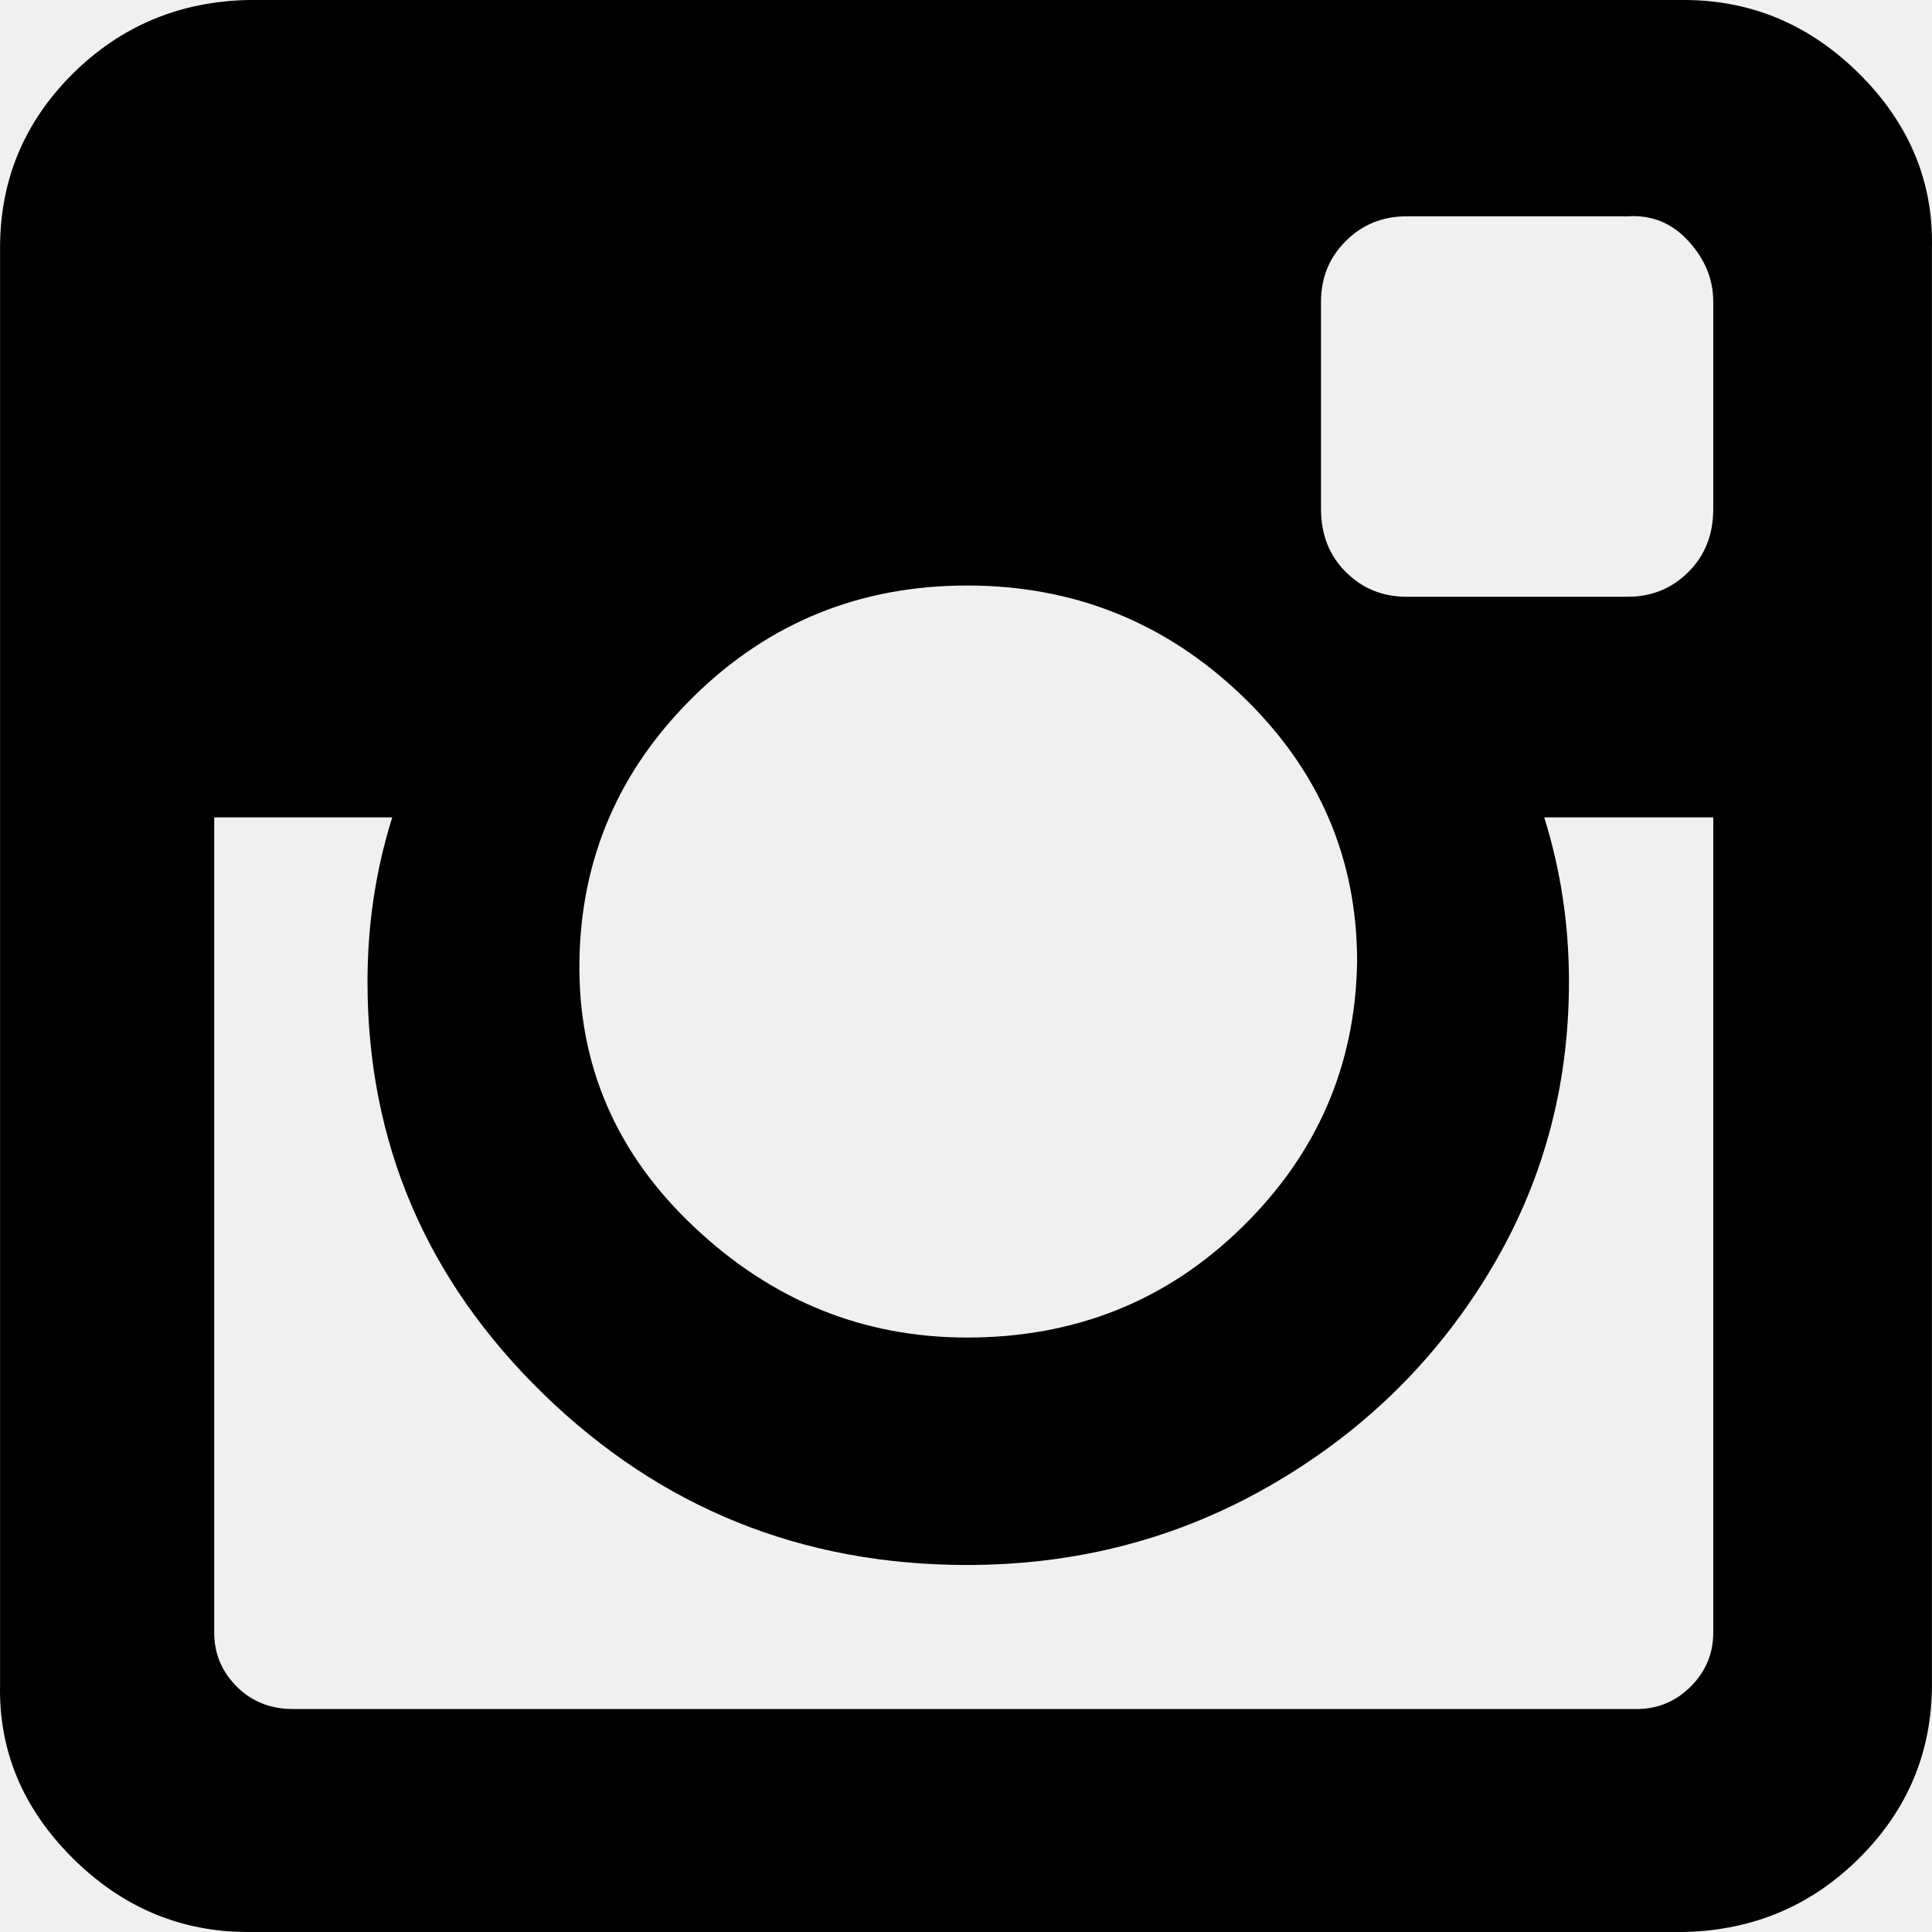
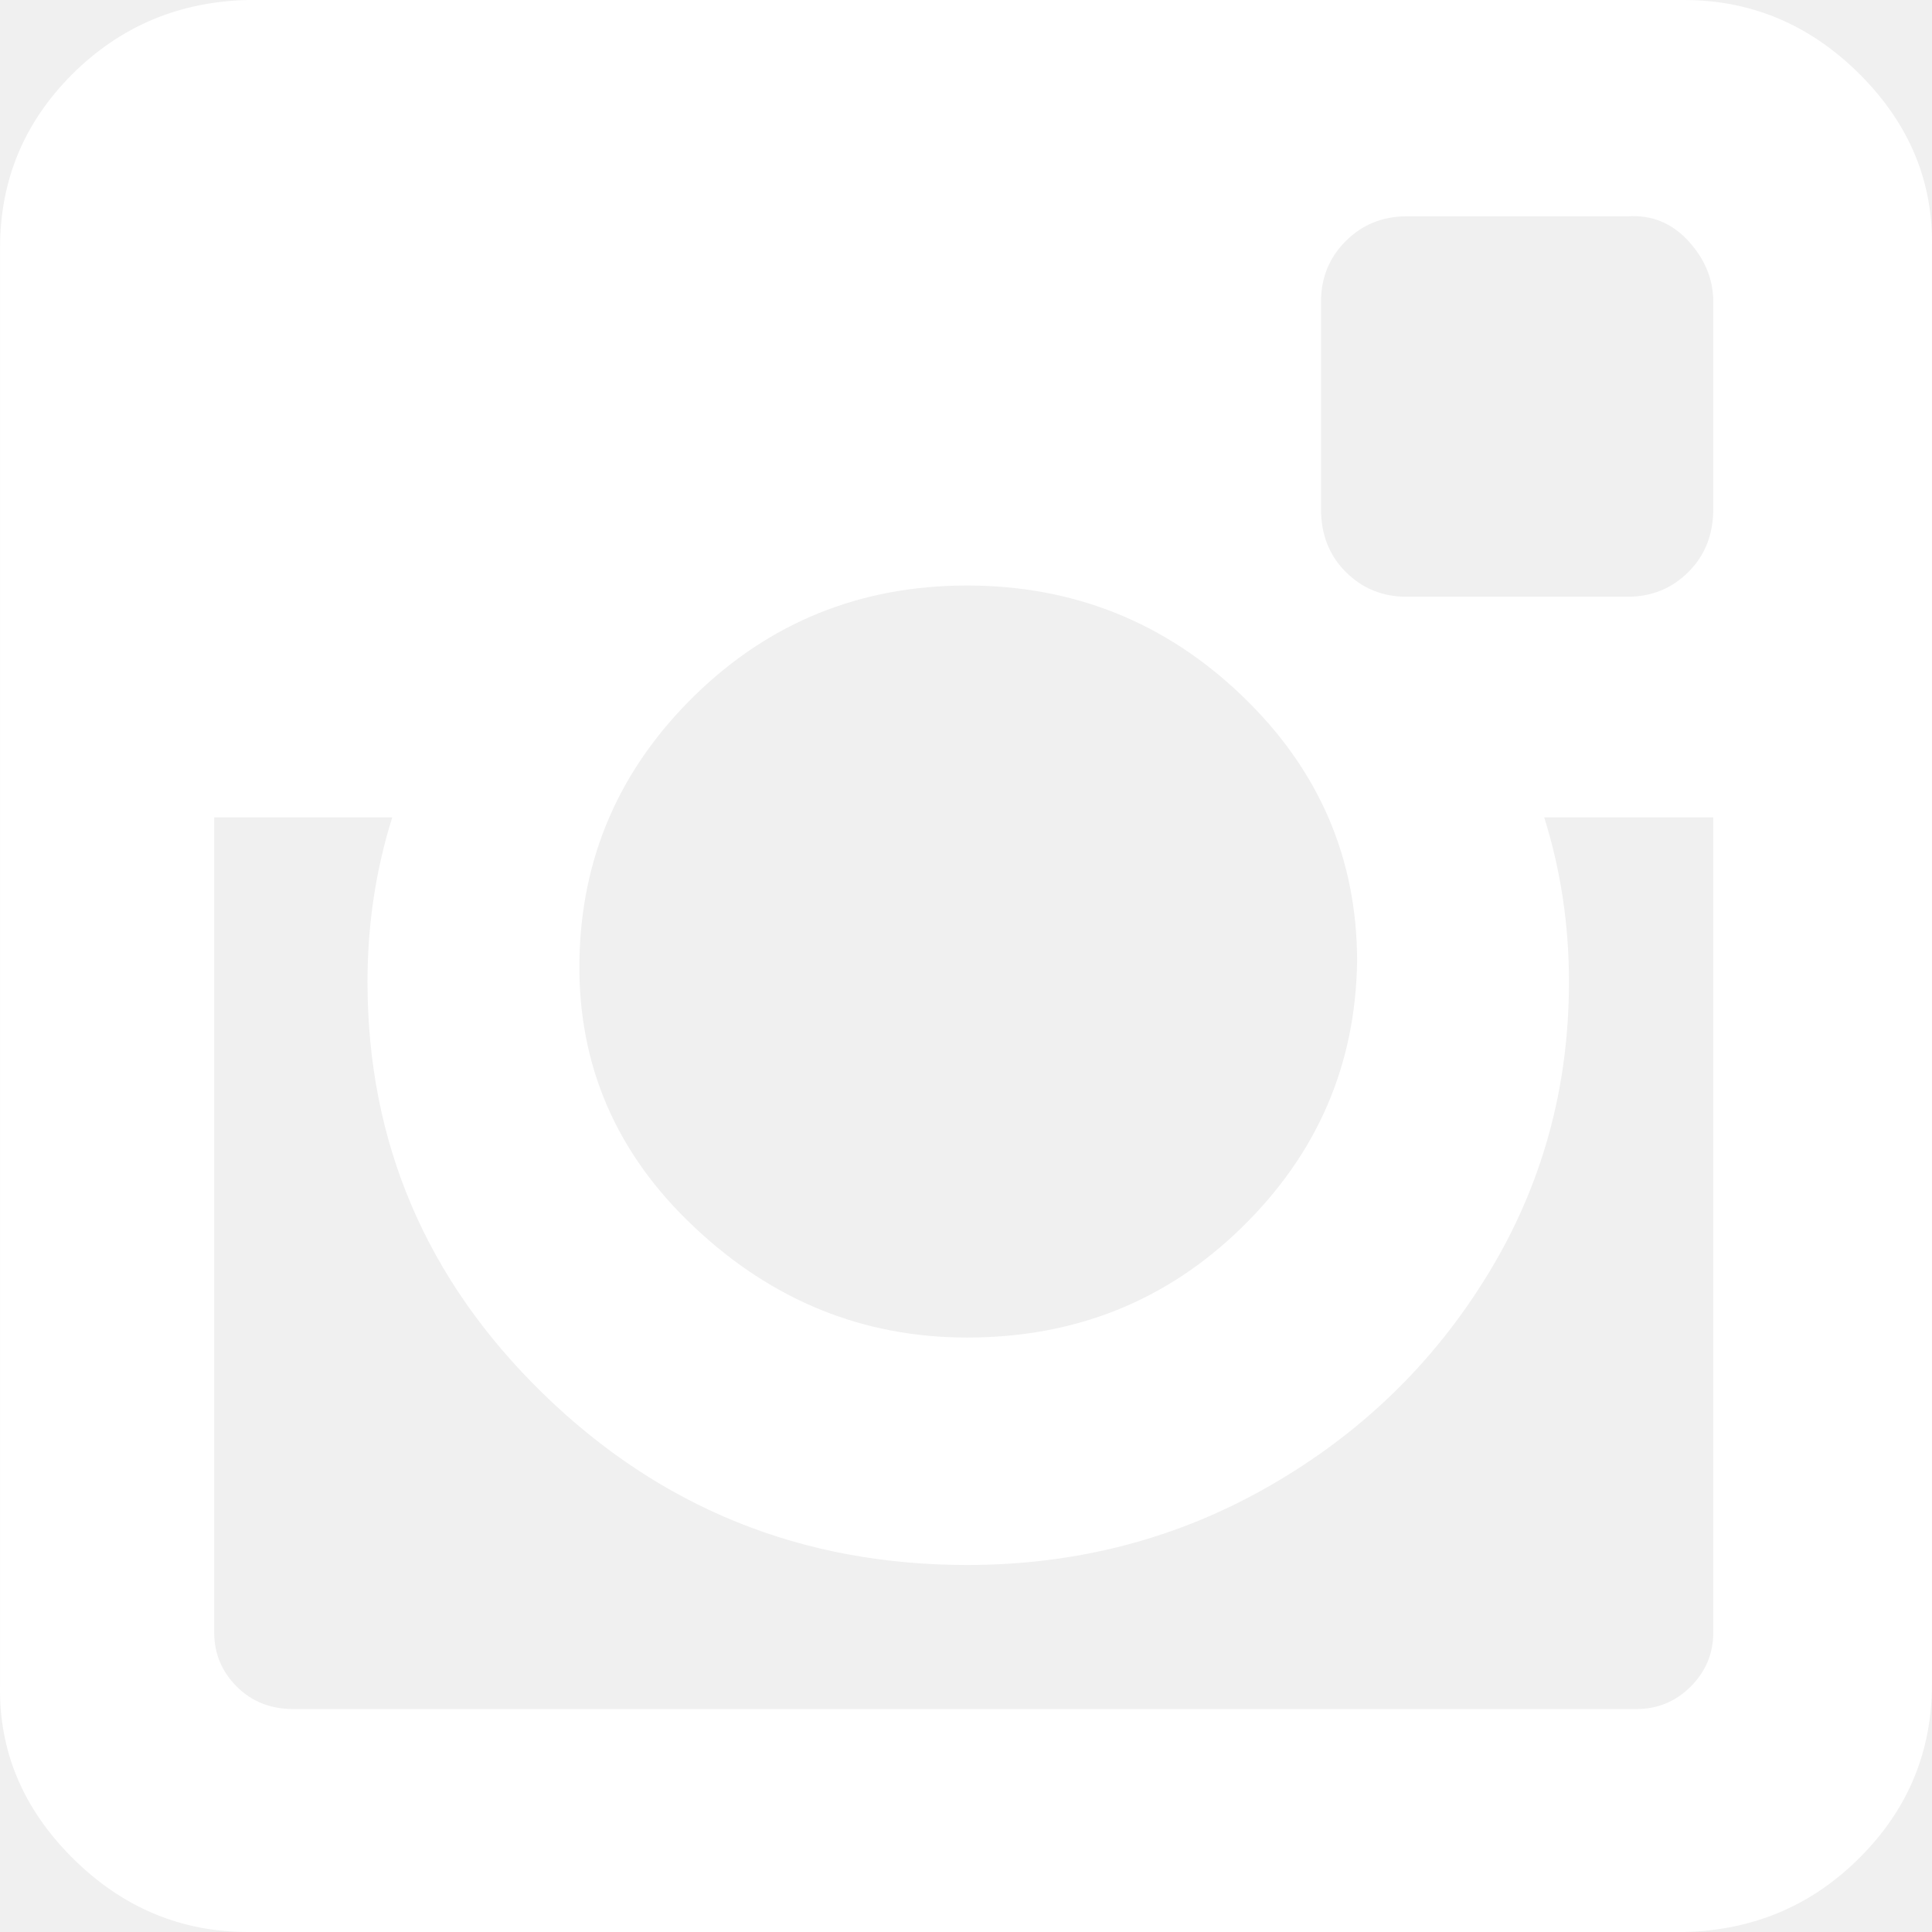
<svg xmlns="http://www.w3.org/2000/svg" version="1.1" id="Layer_1" x="0px" y="0px" width="32px" height="32px" viewBox="0 0 32 32" enable-background="new 0 0 32 32" xml:space="preserve">
  <g>
-     <path class="svg-instagram" d="M31.999,4.104v23.793c0,1.119-0.4,2.076-1.196,2.871c-0.796,0.797-1.767,1.207-2.913,1.232H4.108   c-1.12,0-2.091-0.411-2.913-1.232c-0.82-0.82-1.219-1.777-1.194-2.871V4.104c0-1.121,0.398-2.076,1.194-2.873   C1.993,0.436,2.964,0.026,4.108,0h23.783c1.121,0,2.092,0.412,2.913,1.231C31.625,2.052,32.023,3.009,31.999,4.104z M28.377,27.04   V13.538h-2.8c0.273,0.871,0.41,1.778,0.41,2.723c0,1.767-0.447,3.382-1.345,4.849c-0.896,1.467-2.104,2.636-3.621,3.505   c-1.518,0.871-3.186,1.306-5.003,1.306c-2.738,0-5.077-0.945-7.019-2.834c-1.941-1.89-2.912-4.164-2.912-6.826   c0-0.944,0.136-1.852,0.41-2.723H3.548V27.04c0,0.349,0.125,0.646,0.373,0.895c0.249,0.249,0.561,0.372,0.934,0.372h22.252   c0.348,0,0.648-0.124,0.896-0.372C28.252,27.686,28.377,27.389,28.377,27.04z M22.478,15.925c0-1.715-0.635-3.182-1.905-4.4   c-1.268-1.217-2.788-1.827-4.555-1.827c-1.767,0-3.274,0.61-4.517,1.827c-1.245,1.219-1.88,2.686-1.904,4.4   c-0.024,1.717,0.609,3.185,1.904,4.401c1.293,1.219,2.801,1.828,4.517,1.828c1.793,0,3.311-0.609,4.555-1.828   C21.817,19.109,22.452,17.642,22.478,15.925z M28.377,8.429V4.998c0-0.372-0.138-0.707-0.412-1.006   c-0.273-0.299-0.609-0.435-1.007-0.409h-3.661c-0.397,0-0.734,0.137-1.006,0.409c-0.275,0.273-0.411,0.61-0.411,1.006v3.431   c0,0.424,0.136,0.772,0.411,1.045c0.272,0.273,0.609,0.41,1.006,0.41h3.661c0.398,0,0.734-0.137,1.007-0.41   C28.24,9.201,28.377,8.853,28.377,8.429z" />
+     <path fill="#ffffff" class="svg-instagram" d="M31.999,4.104v23.793c0,1.119-0.4,2.076-1.196,2.871c-0.796,0.797-1.767,1.207-2.913,1.232H4.108   c-1.12,0-2.091-0.411-2.913-1.232c-0.82-0.82-1.219-1.777-1.194-2.871V4.104c0-1.121,0.398-2.076,1.194-2.873   C1.993,0.436,2.964,0.026,4.108,0h23.783c1.121,0,2.092,0.412,2.913,1.231C31.625,2.052,32.023,3.009,31.999,4.104z M28.377,27.04   V13.538h-2.8c0.273,0.871,0.41,1.778,0.41,2.723c0,1.767-0.447,3.382-1.345,4.849c-0.896,1.467-2.104,2.636-3.621,3.505   c-1.518,0.871-3.186,1.306-5.003,1.306c-2.738,0-5.077-0.945-7.019-2.834c-1.941-1.89-2.912-4.164-2.912-6.826   c0-0.944,0.136-1.852,0.41-2.723H3.548V27.04c0,0.349,0.125,0.646,0.373,0.895c0.249,0.249,0.561,0.372,0.934,0.372h22.252   c0.348,0,0.648-0.124,0.896-0.372C28.252,27.686,28.377,27.389,28.377,27.04z M22.478,15.925c0-1.715-0.635-3.182-1.905-4.4   c-1.268-1.217-2.788-1.827-4.555-1.827c-1.767,0-3.274,0.61-4.517,1.827c-1.245,1.219-1.88,2.686-1.904,4.4   c-0.024,1.717,0.609,3.185,1.904,4.401c1.293,1.219,2.801,1.828,4.517,1.828c1.793,0,3.311-0.609,4.555-1.828   C21.817,19.109,22.452,17.642,22.478,15.925z M28.377,8.429V4.998c0-0.372-0.138-0.707-0.412-1.006   c-0.273-0.299-0.609-0.435-1.007-0.409h-3.661c-0.397,0-0.734,0.137-1.006,0.409c-0.275,0.273-0.411,0.61-0.411,1.006v3.431   c0,0.424,0.136,0.772,0.411,1.045c0.272,0.273,0.609,0.41,1.006,0.41h3.661c0.398,0,0.734-0.137,1.007-0.41   C28.24,9.201,28.377,8.853,28.377,8.429z" />
  </g>
</svg>
